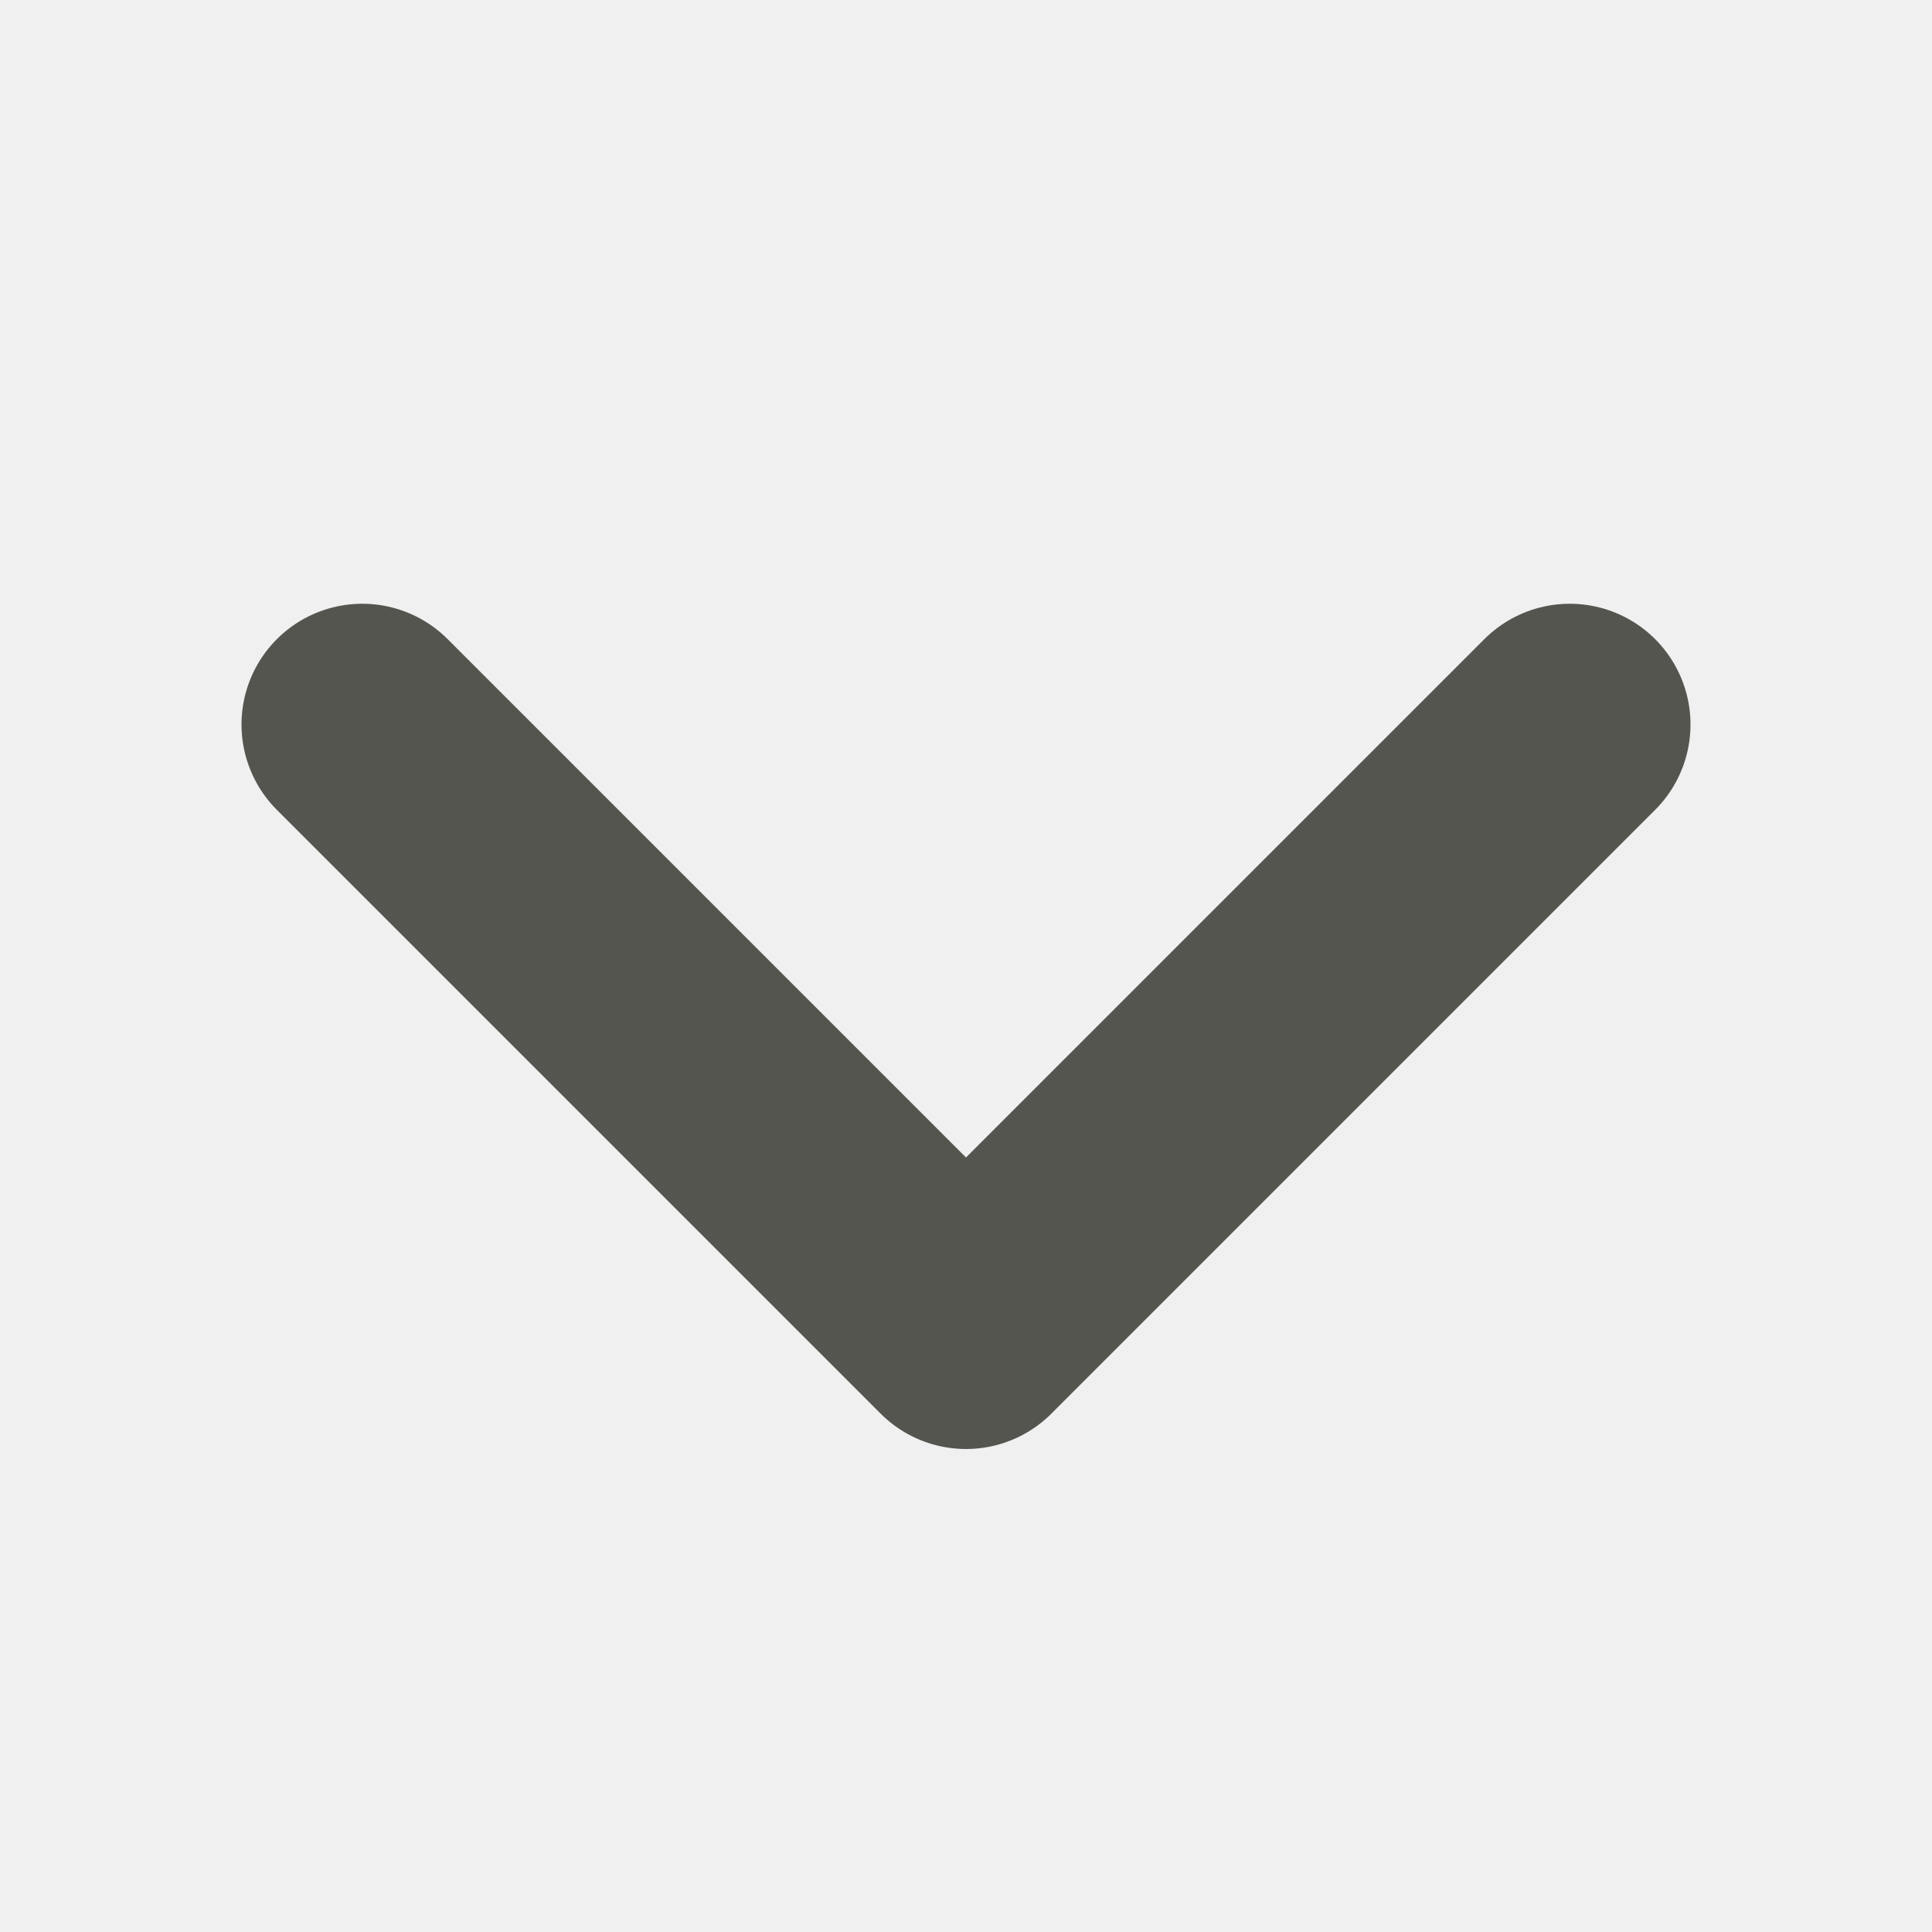
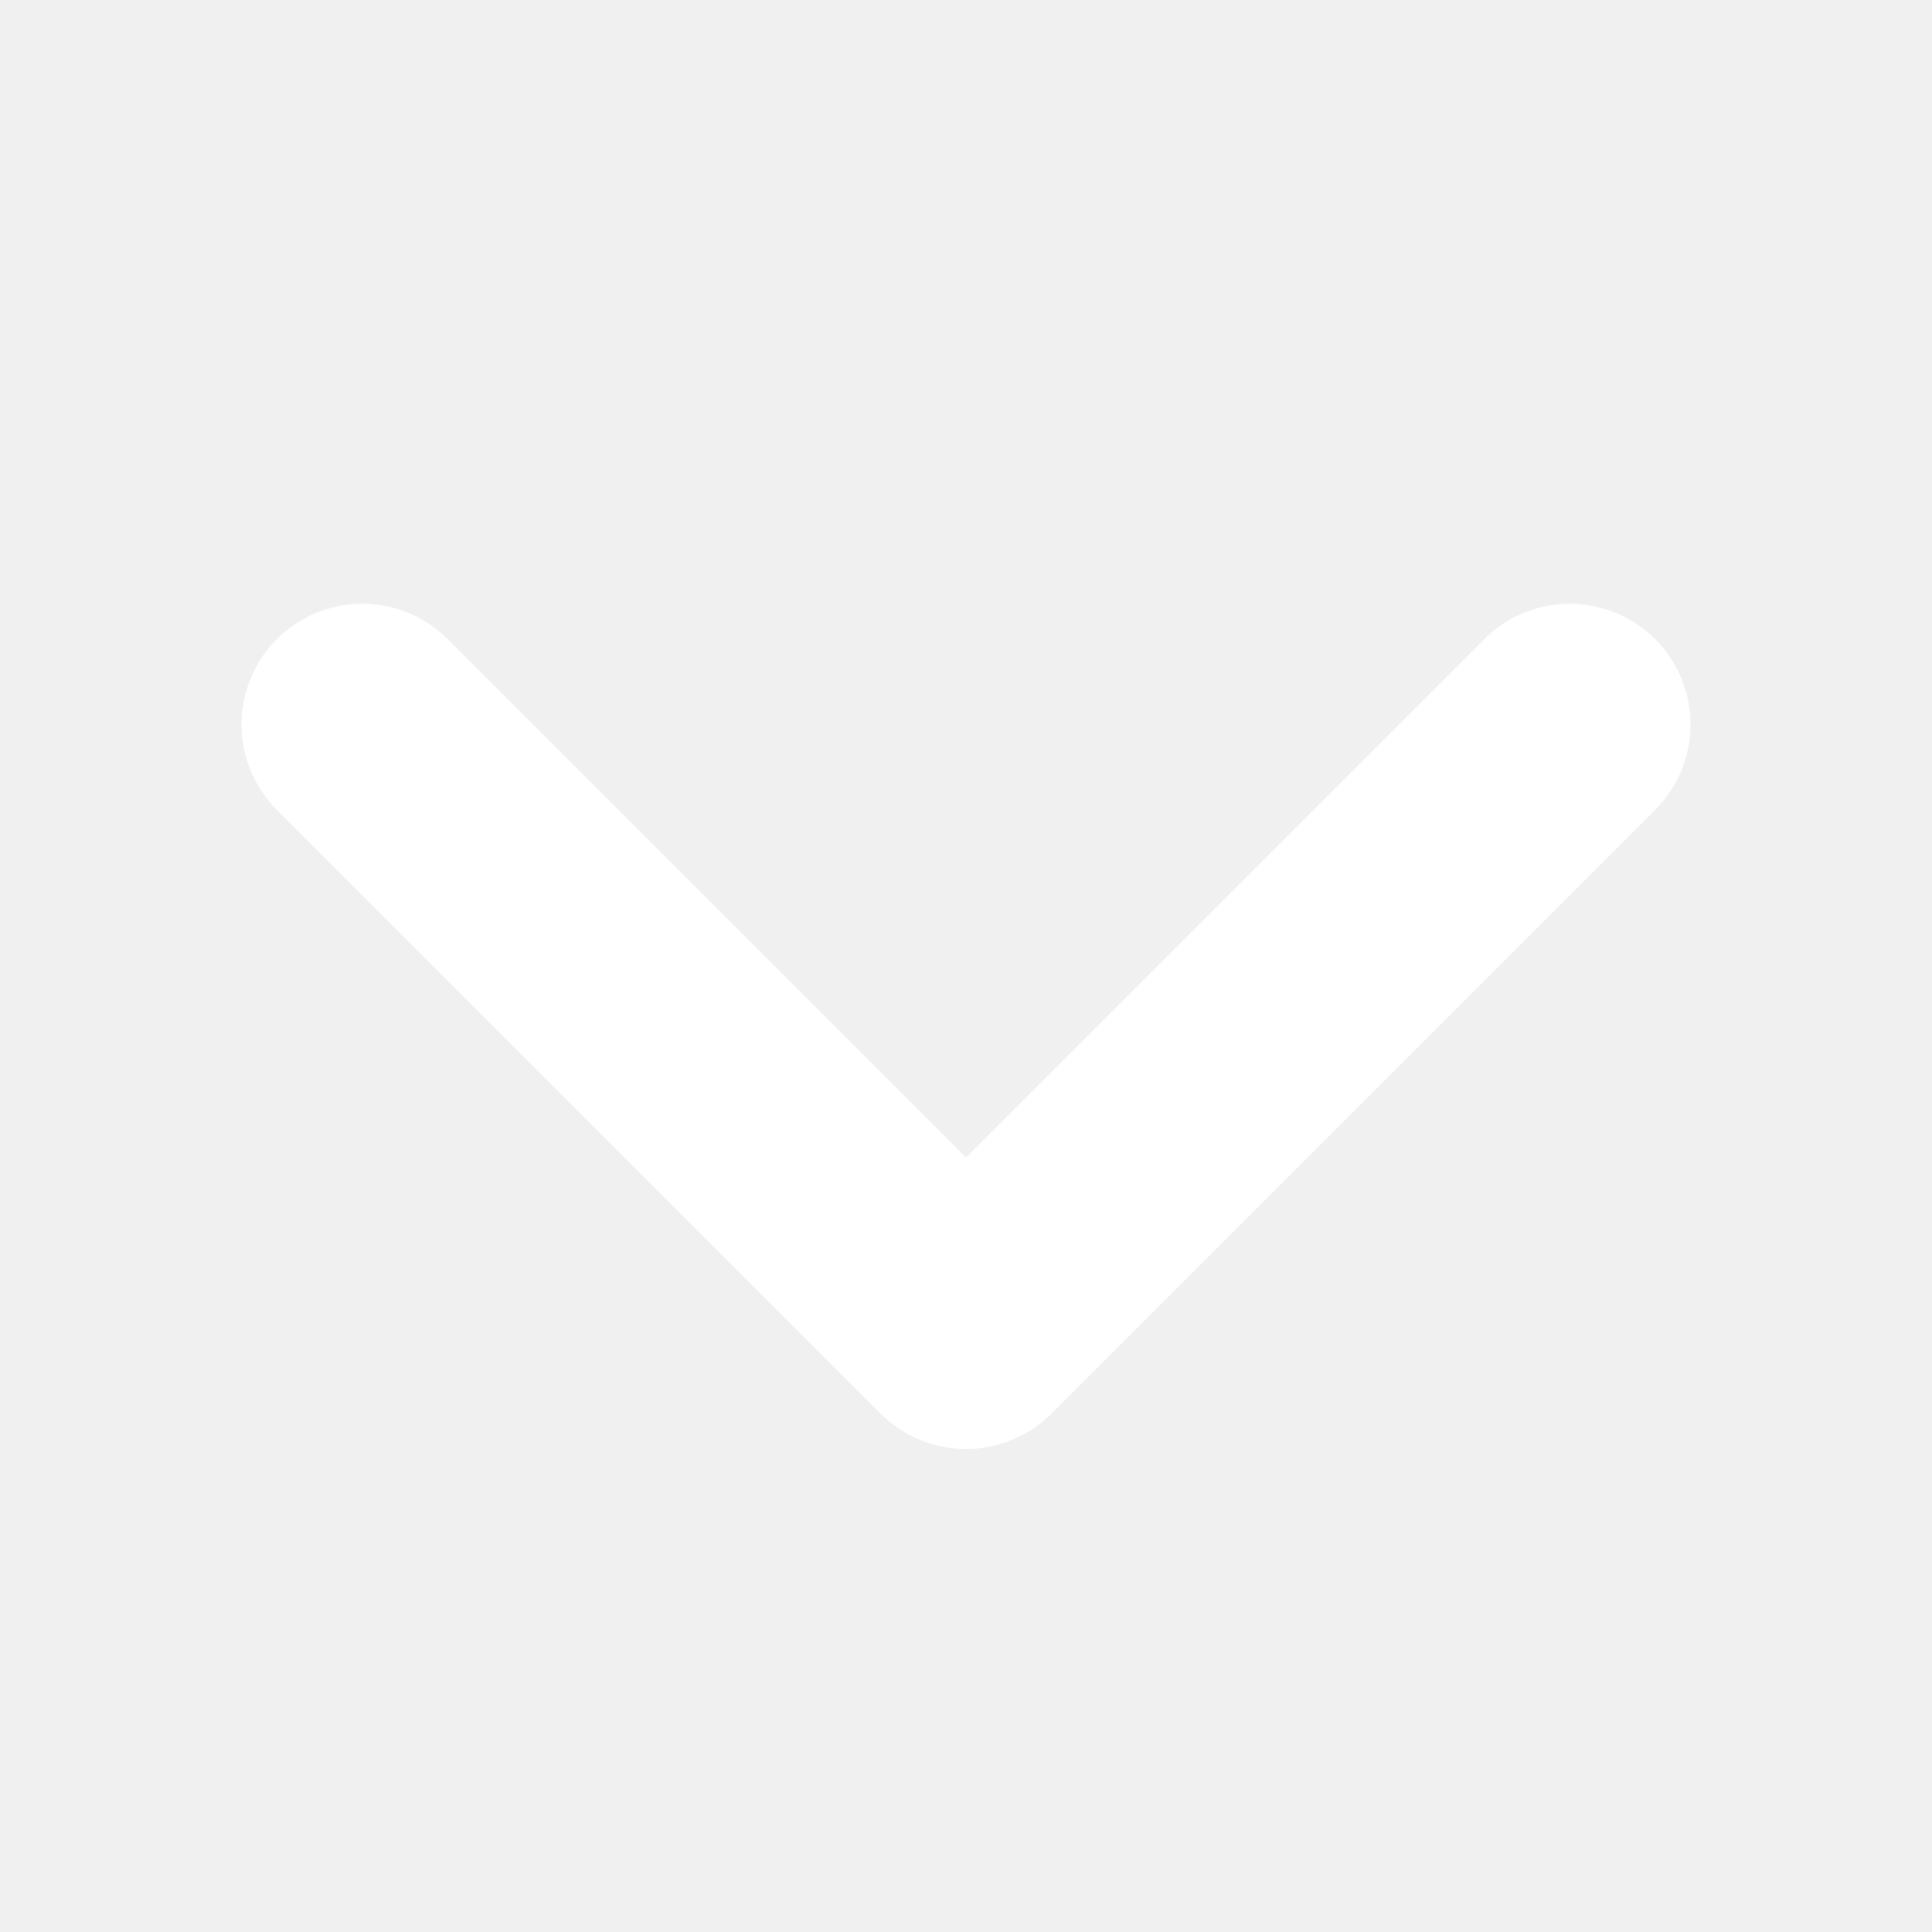
<svg xmlns="http://www.w3.org/2000/svg" width="16" height="16" viewBox="0 0 16 16">
-   <polyline points="3,6 8,11 13,6" fill="none" stroke="#555550" stroke-width="2" stroke-linecap="round" stroke-linejoin="round" />
+   <polyline points="3,6 8,11 13,6" fill="none" stroke="#ffffff" stroke-width="2" stroke-linecap="round" stroke-linejoin="round" />
</svg>
